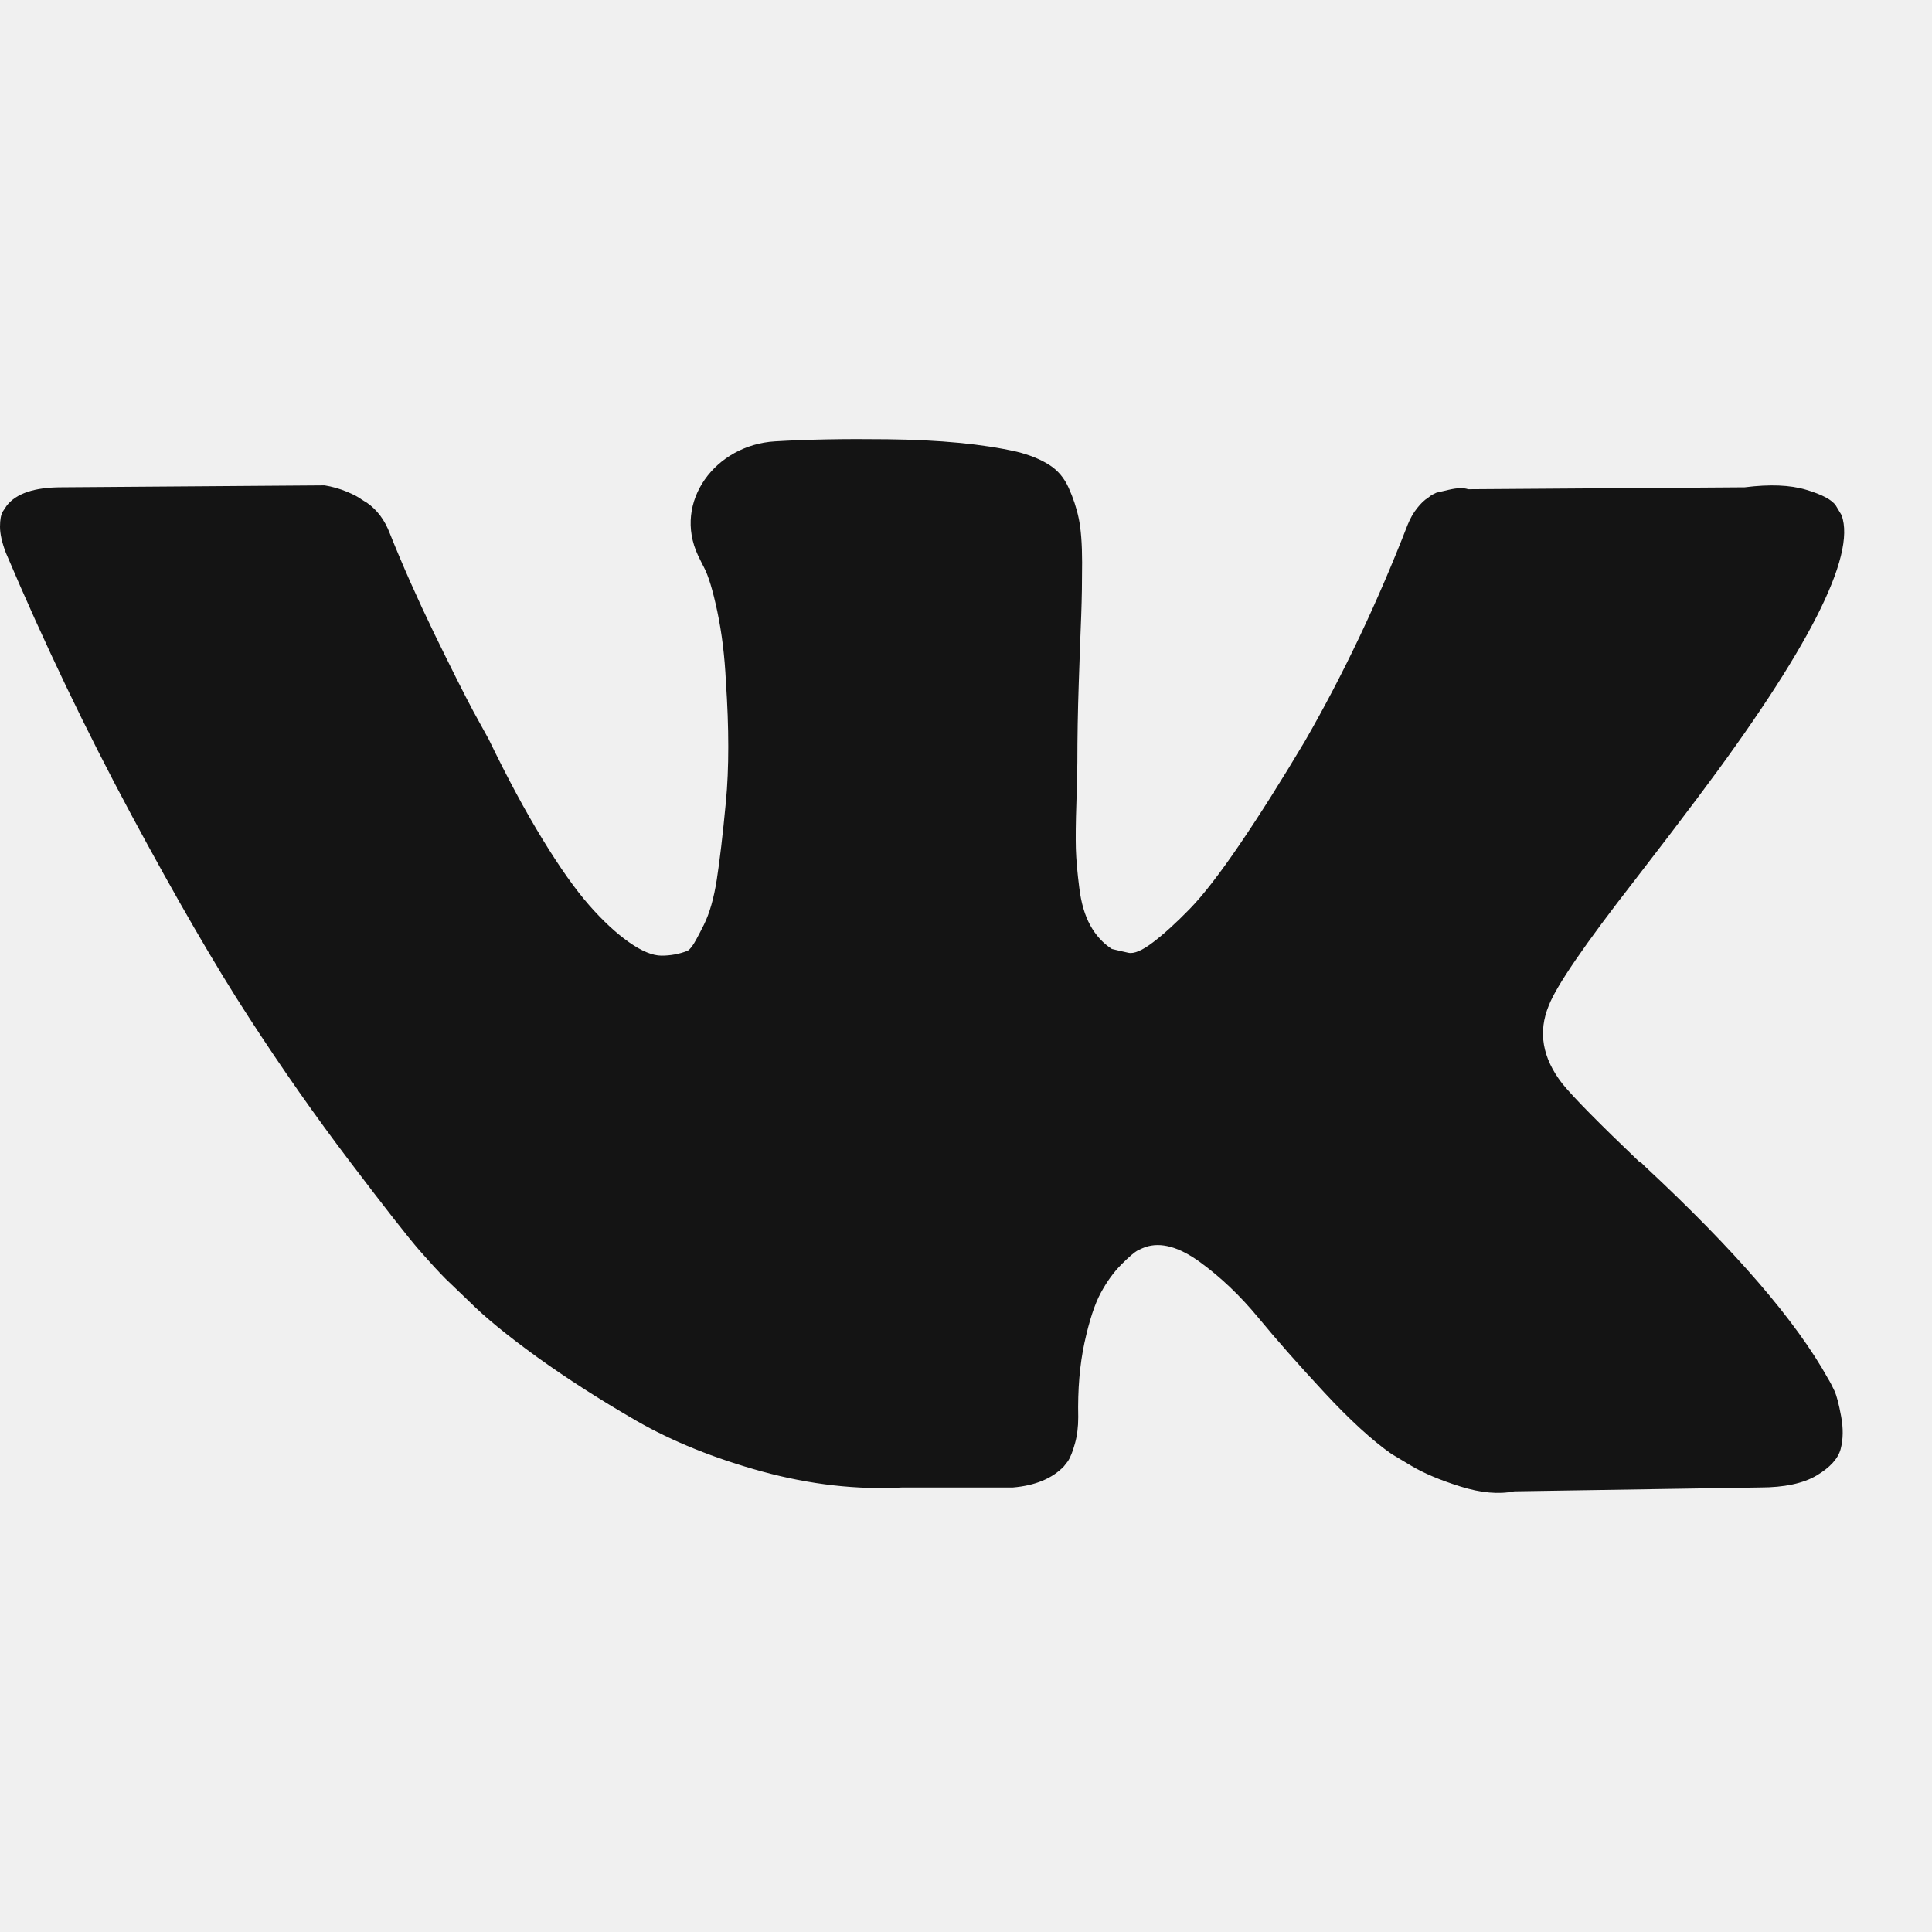
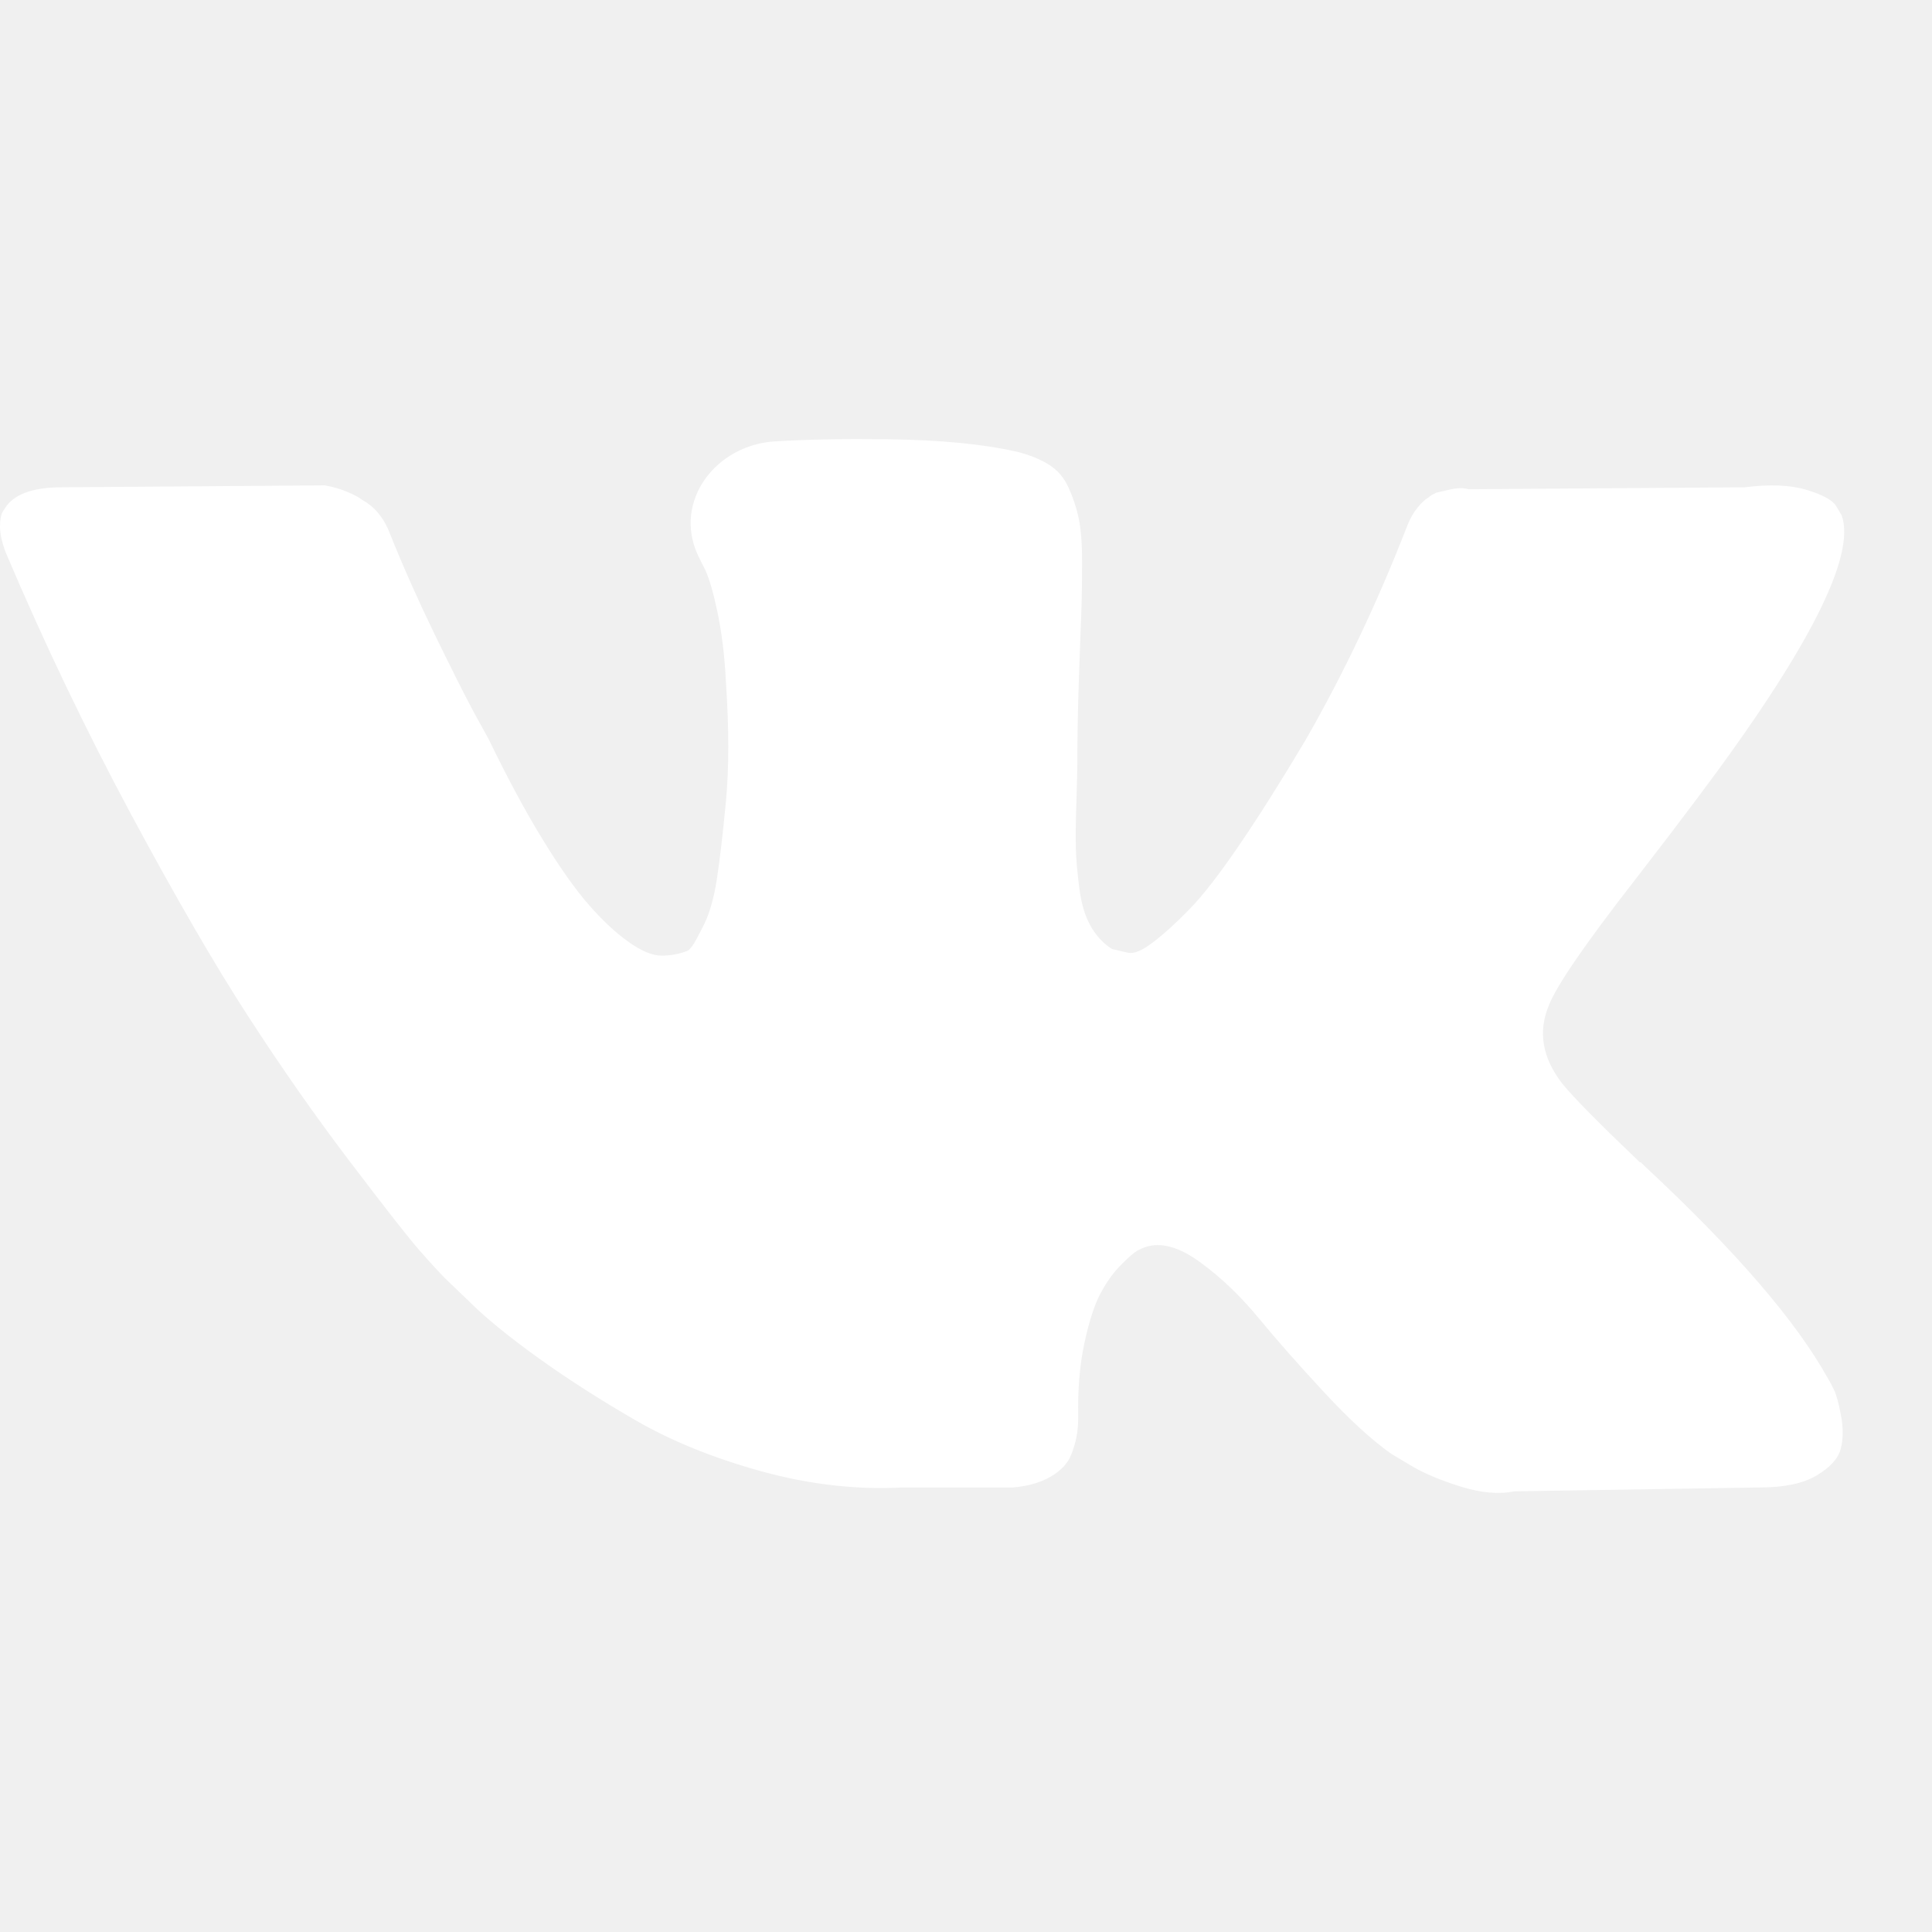
<svg xmlns="http://www.w3.org/2000/svg" width="22" height="22" viewBox="0 0 22 22" fill="none">
  <mask id="mask0" mask-type="alpha" maskUnits="userSpaceOnUse" x="0" y="0" width="22" height="22">
    <rect width="22" height="22" fill="#C4C4C4" />
  </mask>
  <g mask="url(#mask0)">
-     <path d="M20.889 15.837C20.863 15.782 20.84 15.737 20.817 15.7C20.453 15.043 19.757 14.236 18.729 13.28L18.707 13.258L18.697 13.248L18.686 13.236H18.674C18.208 12.791 17.913 12.492 17.789 12.338C17.563 12.046 17.512 11.751 17.636 11.451C17.723 11.225 18.051 10.747 18.62 10.017C18.919 9.63 19.155 9.32 19.33 9.086C20.591 7.407 21.138 6.334 20.971 5.867L20.905 5.757C20.862 5.692 20.749 5.631 20.567 5.577C20.384 5.522 20.151 5.513 19.867 5.549L16.718 5.571C16.667 5.553 16.594 5.555 16.499 5.577L16.357 5.61L16.302 5.637L16.259 5.67C16.222 5.692 16.182 5.73 16.138 5.785C16.095 5.839 16.058 5.903 16.029 5.976C15.686 6.86 15.296 7.681 14.859 8.44C14.589 8.893 14.342 9.285 14.115 9.618C13.889 9.95 13.7 10.194 13.547 10.351C13.394 10.508 13.256 10.634 13.131 10.729C13.007 10.824 12.913 10.864 12.847 10.849C12.782 10.835 12.72 10.82 12.661 10.806C12.559 10.74 12.477 10.65 12.415 10.537C12.353 10.424 12.311 10.282 12.29 10.11C12.268 9.938 12.255 9.791 12.251 9.667C12.248 9.543 12.249 9.367 12.257 9.141C12.264 8.915 12.268 8.761 12.268 8.681C12.268 8.404 12.273 8.102 12.284 7.778C12.295 7.453 12.304 7.195 12.312 7.006C12.319 6.816 12.322 6.615 12.322 6.403C12.322 6.192 12.309 6.026 12.284 5.905C12.259 5.785 12.22 5.668 12.169 5.555C12.118 5.441 12.044 5.354 11.945 5.292C11.847 5.23 11.725 5.18 11.579 5.144C11.193 5.056 10.701 5.009 10.103 5.002C9.614 4.996 9.188 5.004 8.825 5.026C8.148 5.066 7.661 5.712 7.949 6.326C7.973 6.378 8.015 6.458 8.015 6.458C8.066 6.553 8.117 6.721 8.168 6.962C8.219 7.203 8.252 7.469 8.266 7.761C8.302 8.294 8.302 8.75 8.266 9.13C8.23 9.51 8.195 9.805 8.162 10.017C8.129 10.229 8.08 10.4 8.015 10.531C7.949 10.663 7.905 10.743 7.883 10.772C7.861 10.802 7.843 10.82 7.829 10.827C7.734 10.864 7.635 10.882 7.533 10.882C7.431 10.882 7.307 10.831 7.162 10.729C7.016 10.626 6.865 10.486 6.708 10.307C6.551 10.128 6.374 9.878 6.178 9.557C5.981 9.236 5.777 8.856 5.565 8.418L5.39 8.1C5.281 7.896 5.132 7.598 4.942 7.208C4.753 6.817 4.585 6.439 4.439 6.074C4.381 5.921 4.293 5.804 4.177 5.724L4.122 5.691C4.086 5.662 4.027 5.631 3.947 5.598C3.867 5.565 3.783 5.541 3.696 5.527L0.7 5.549C0.394 5.549 0.186 5.618 0.077 5.757L0.033 5.823C0.011 5.859 0 5.917 0 5.998C0 6.078 0.022 6.177 0.066 6.293C0.503 7.323 0.979 8.316 1.492 9.272C2.006 10.228 2.453 10.999 2.832 11.582C3.211 12.167 3.597 12.718 3.991 13.236C4.384 13.754 4.645 14.087 4.772 14.233C4.9 14.379 5 14.488 5.073 14.561L5.347 14.824C5.522 14.999 5.778 15.209 6.117 15.454C6.456 15.698 6.832 15.939 7.244 16.177C7.656 16.414 8.135 16.607 8.681 16.757C9.228 16.906 9.76 16.966 10.278 16.938H11.535C11.79 16.916 11.983 16.835 12.115 16.697L12.158 16.642C12.188 16.598 12.215 16.53 12.24 16.439C12.266 16.348 12.278 16.247 12.278 16.138C12.271 15.824 12.295 15.541 12.349 15.29C12.404 15.038 12.466 14.848 12.536 14.72C12.605 14.592 12.683 14.485 12.771 14.397C12.858 14.31 12.92 14.257 12.957 14.238C12.993 14.22 13.022 14.208 13.044 14.2C13.219 14.142 13.425 14.198 13.662 14.37C13.899 14.542 14.121 14.753 14.329 15.005C14.537 15.257 14.786 15.54 15.078 15.854C15.369 16.168 15.624 16.401 15.843 16.555L16.062 16.686C16.208 16.774 16.397 16.854 16.63 16.927C16.863 17 17.067 17.018 17.243 16.982L20.041 16.938C20.318 16.938 20.534 16.892 20.687 16.801C20.84 16.71 20.931 16.609 20.96 16.5C20.989 16.39 20.991 16.266 20.965 16.127C20.94 15.989 20.914 15.892 20.889 15.837Z" fill="#141414" />
+     <path d="M20.889 15.837C20.863 15.782 20.84 15.737 20.817 15.7C20.453 15.043 19.757 14.236 18.729 13.28L18.707 13.258L18.697 13.248L18.686 13.236H18.674C18.208 12.791 17.913 12.492 17.789 12.338C17.563 12.046 17.512 11.751 17.636 11.451C17.723 11.225 18.051 10.747 18.62 10.017C18.919 9.63 19.155 9.32 19.33 9.086C20.591 7.407 21.138 6.334 20.971 5.867L20.905 5.757C20.862 5.692 20.749 5.631 20.567 5.577C20.384 5.522 20.151 5.513 19.867 5.549L16.718 5.571C16.667 5.553 16.594 5.555 16.499 5.577L16.357 5.61L16.302 5.637L16.259 5.67C16.222 5.692 16.182 5.73 16.138 5.785C16.095 5.839 16.058 5.903 16.029 5.976C15.686 6.86 15.296 7.681 14.859 8.44C14.589 8.893 14.342 9.285 14.115 9.618C13.889 9.95 13.7 10.194 13.547 10.351C13.394 10.508 13.256 10.634 13.131 10.729C13.007 10.824 12.913 10.864 12.847 10.849C12.782 10.835 12.72 10.82 12.661 10.806C12.559 10.74 12.477 10.65 12.415 10.537C12.353 10.424 12.311 10.282 12.29 10.11C12.268 9.938 12.255 9.791 12.251 9.667C12.248 9.543 12.249 9.367 12.257 9.141C12.264 8.915 12.268 8.761 12.268 8.681C12.268 8.404 12.273 8.102 12.284 7.778C12.295 7.453 12.304 7.195 12.312 7.006C12.319 6.816 12.322 6.615 12.322 6.403C12.322 6.192 12.309 6.026 12.284 5.905C12.259 5.785 12.22 5.668 12.169 5.555C12.118 5.441 12.044 5.354 11.945 5.292C11.847 5.23 11.725 5.18 11.579 5.144C11.193 5.056 10.701 5.009 10.103 5.002C9.614 4.996 9.188 5.004 8.825 5.026C8.148 5.066 7.661 5.712 7.949 6.326C7.973 6.378 8.015 6.458 8.015 6.458C8.066 6.553 8.117 6.721 8.168 6.962C8.219 7.203 8.252 7.469 8.266 7.761C8.302 8.294 8.302 8.75 8.266 9.13C8.23 9.51 8.195 9.805 8.162 10.017C8.129 10.229 8.08 10.4 8.015 10.531C7.949 10.663 7.905 10.743 7.883 10.772C7.861 10.802 7.843 10.82 7.829 10.827C7.734 10.864 7.635 10.882 7.533 10.882C7.431 10.882 7.307 10.831 7.162 10.729C7.016 10.626 6.865 10.486 6.708 10.307C6.551 10.128 6.374 9.878 6.178 9.557C5.981 9.236 5.777 8.856 5.565 8.418L5.39 8.1C5.281 7.896 5.132 7.598 4.942 7.208C4.753 6.817 4.585 6.439 4.439 6.074C4.381 5.921 4.293 5.804 4.177 5.724L4.122 5.691C4.086 5.662 4.027 5.631 3.947 5.598C3.867 5.565 3.783 5.541 3.696 5.527L0.7 5.549C0.394 5.549 0.186 5.618 0.077 5.757L0.033 5.823C0.011 5.859 0 5.917 0 5.998C0 6.078 0.022 6.177 0.066 6.293C0.503 7.323 0.979 8.316 1.492 9.272C2.006 10.228 2.453 10.999 2.832 11.582C3.211 12.167 3.597 12.718 3.991 13.236C4.384 13.754 4.645 14.087 4.772 14.233C4.9 14.379 5 14.488 5.073 14.561L5.347 14.824C5.522 14.999 5.778 15.209 6.117 15.454C6.456 15.698 6.832 15.939 7.244 16.177C7.656 16.414 8.135 16.607 8.681 16.757C9.228 16.906 9.76 16.966 10.278 16.938H11.535C11.79 16.916 11.983 16.835 12.115 16.697L12.158 16.642C12.188 16.598 12.215 16.53 12.24 16.439C12.266 16.348 12.278 16.247 12.278 16.138C12.271 15.824 12.295 15.541 12.349 15.29C12.404 15.038 12.466 14.848 12.536 14.72C12.605 14.592 12.683 14.485 12.771 14.397C12.858 14.31 12.92 14.257 12.957 14.238C12.993 14.22 13.022 14.208 13.044 14.2C13.219 14.142 13.425 14.198 13.662 14.37C13.899 14.542 14.121 14.753 14.329 15.005C14.537 15.257 14.786 15.54 15.078 15.854C15.369 16.168 15.624 16.401 15.843 16.555L16.062 16.686C16.208 16.774 16.397 16.854 16.63 16.927C16.863 17 17.067 17.018 17.243 16.982L20.041 16.938C20.318 16.938 20.534 16.892 20.687 16.801C20.84 16.71 20.931 16.609 20.96 16.5C20.989 16.39 20.991 16.266 20.965 16.127C20.94 15.989 20.914 15.892 20.889 15.837Z" fill="white" />
  </g>
</svg>
